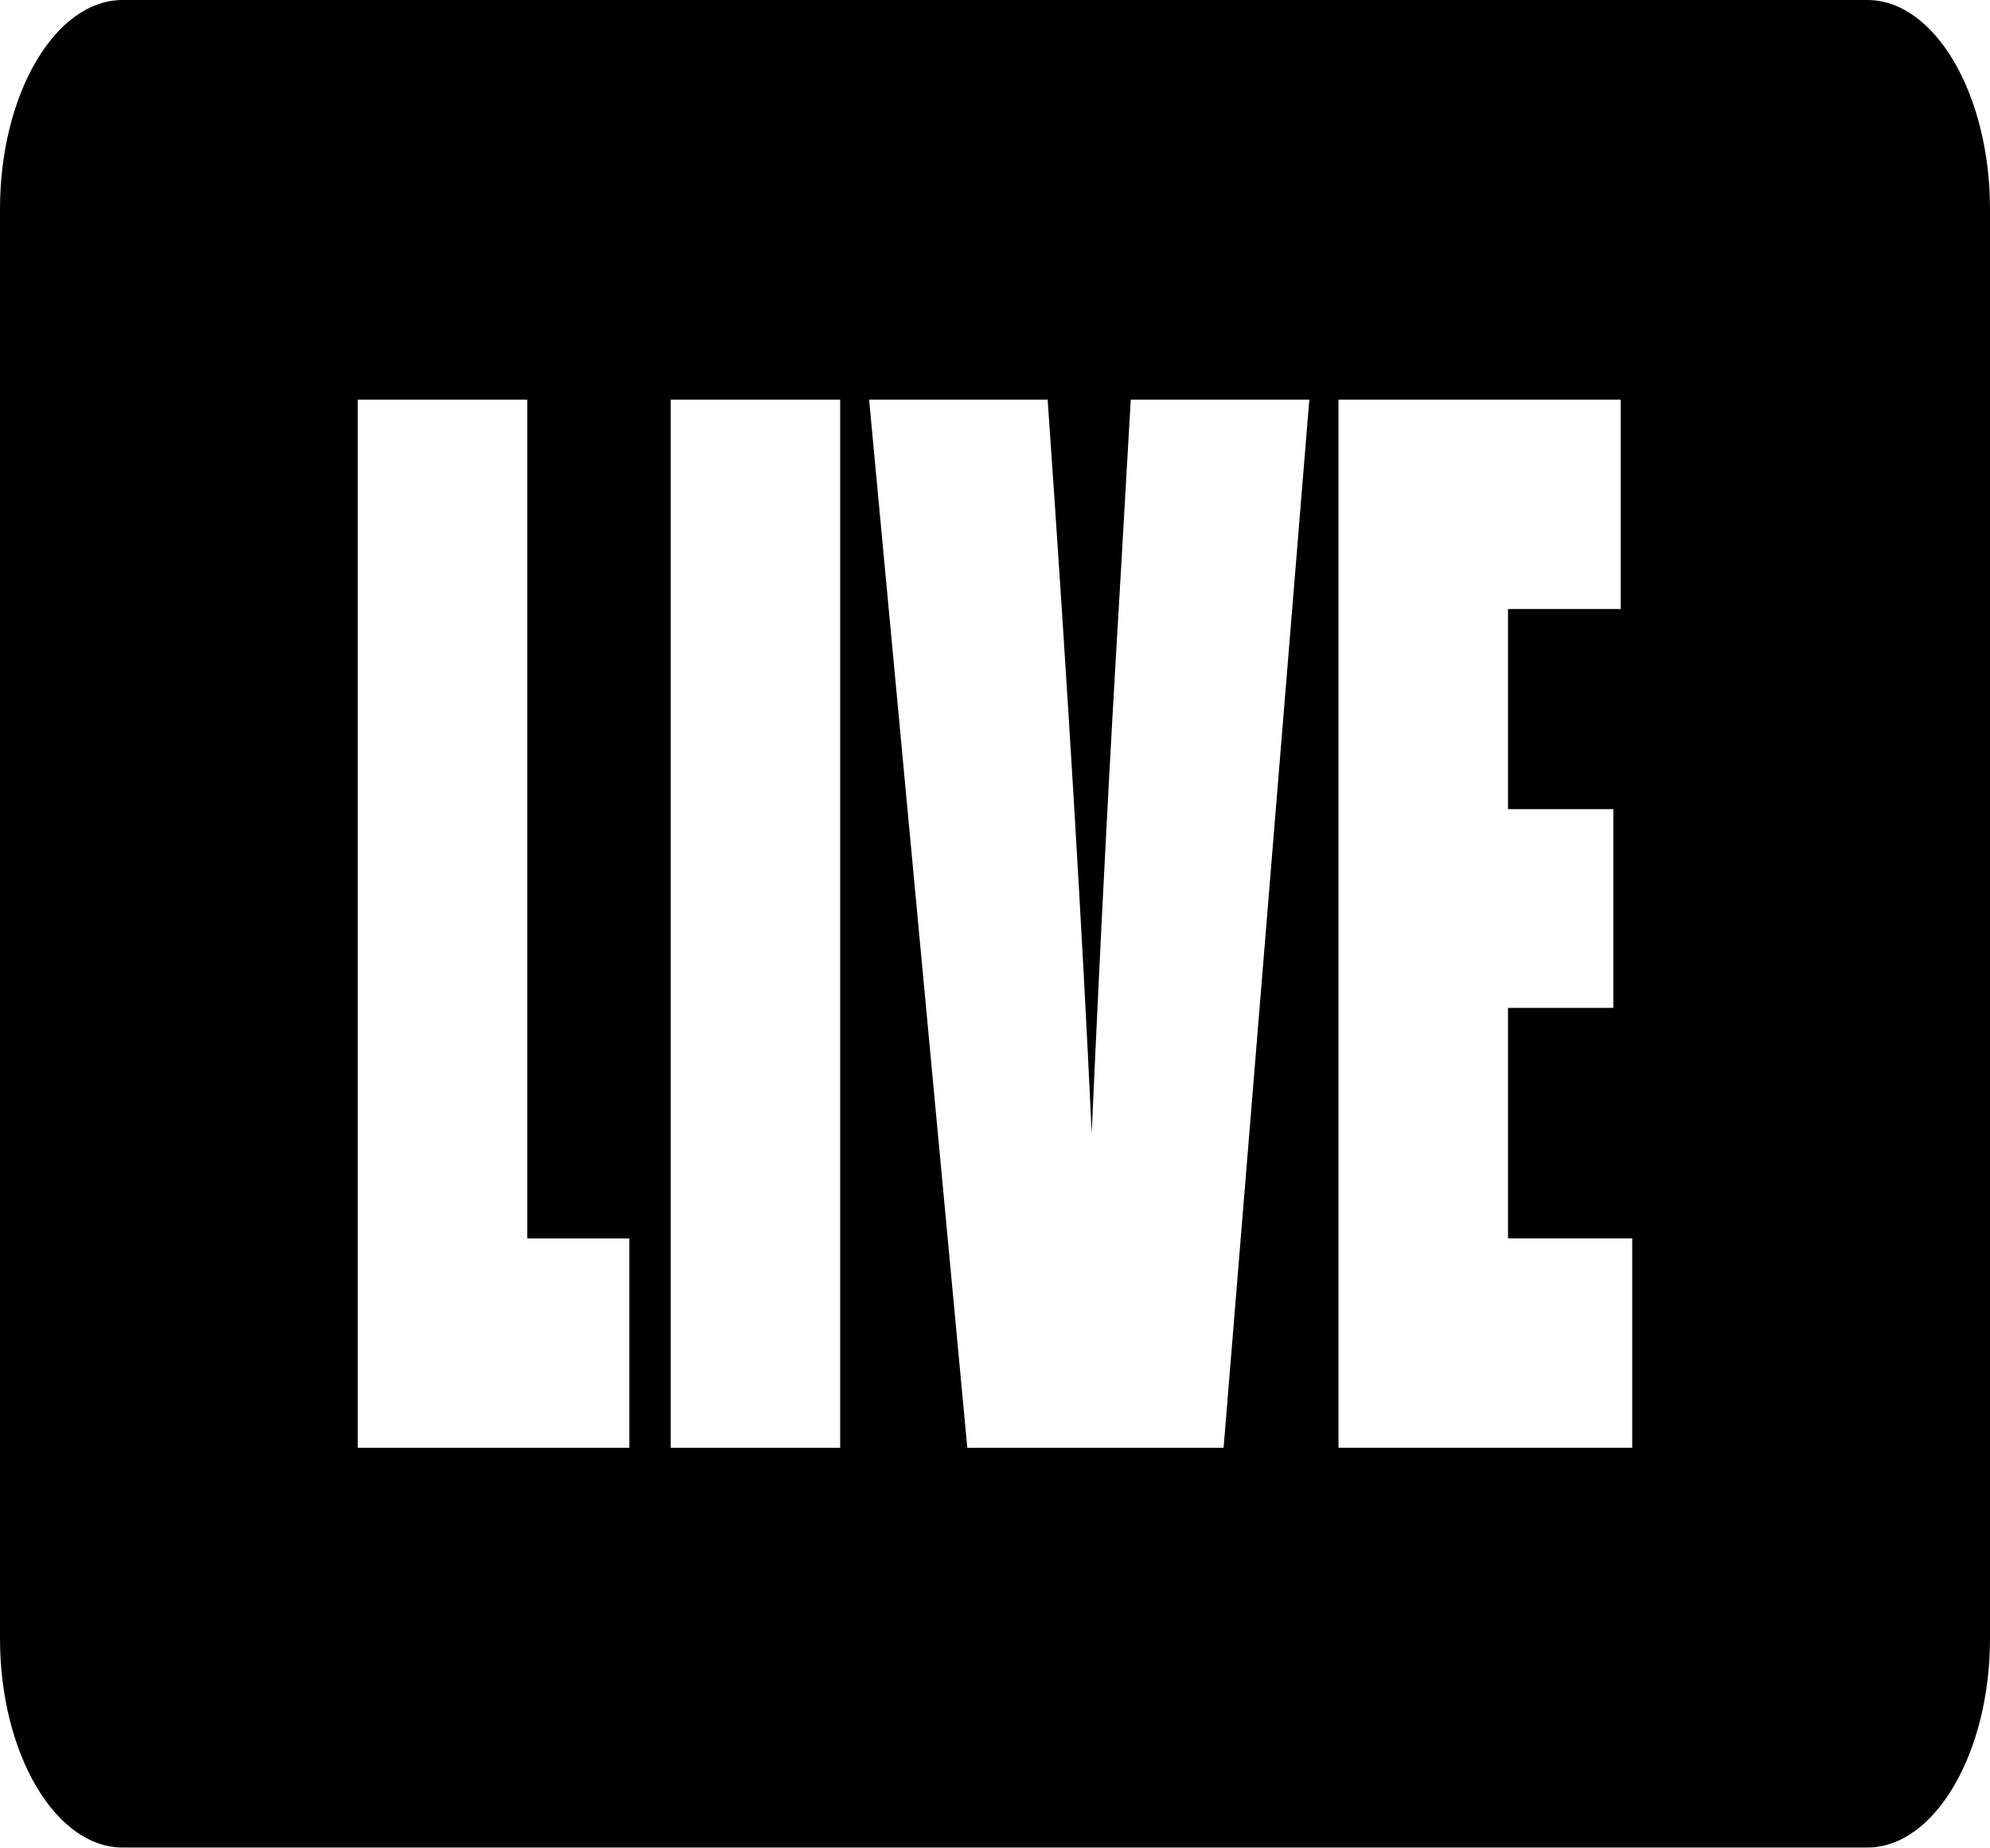
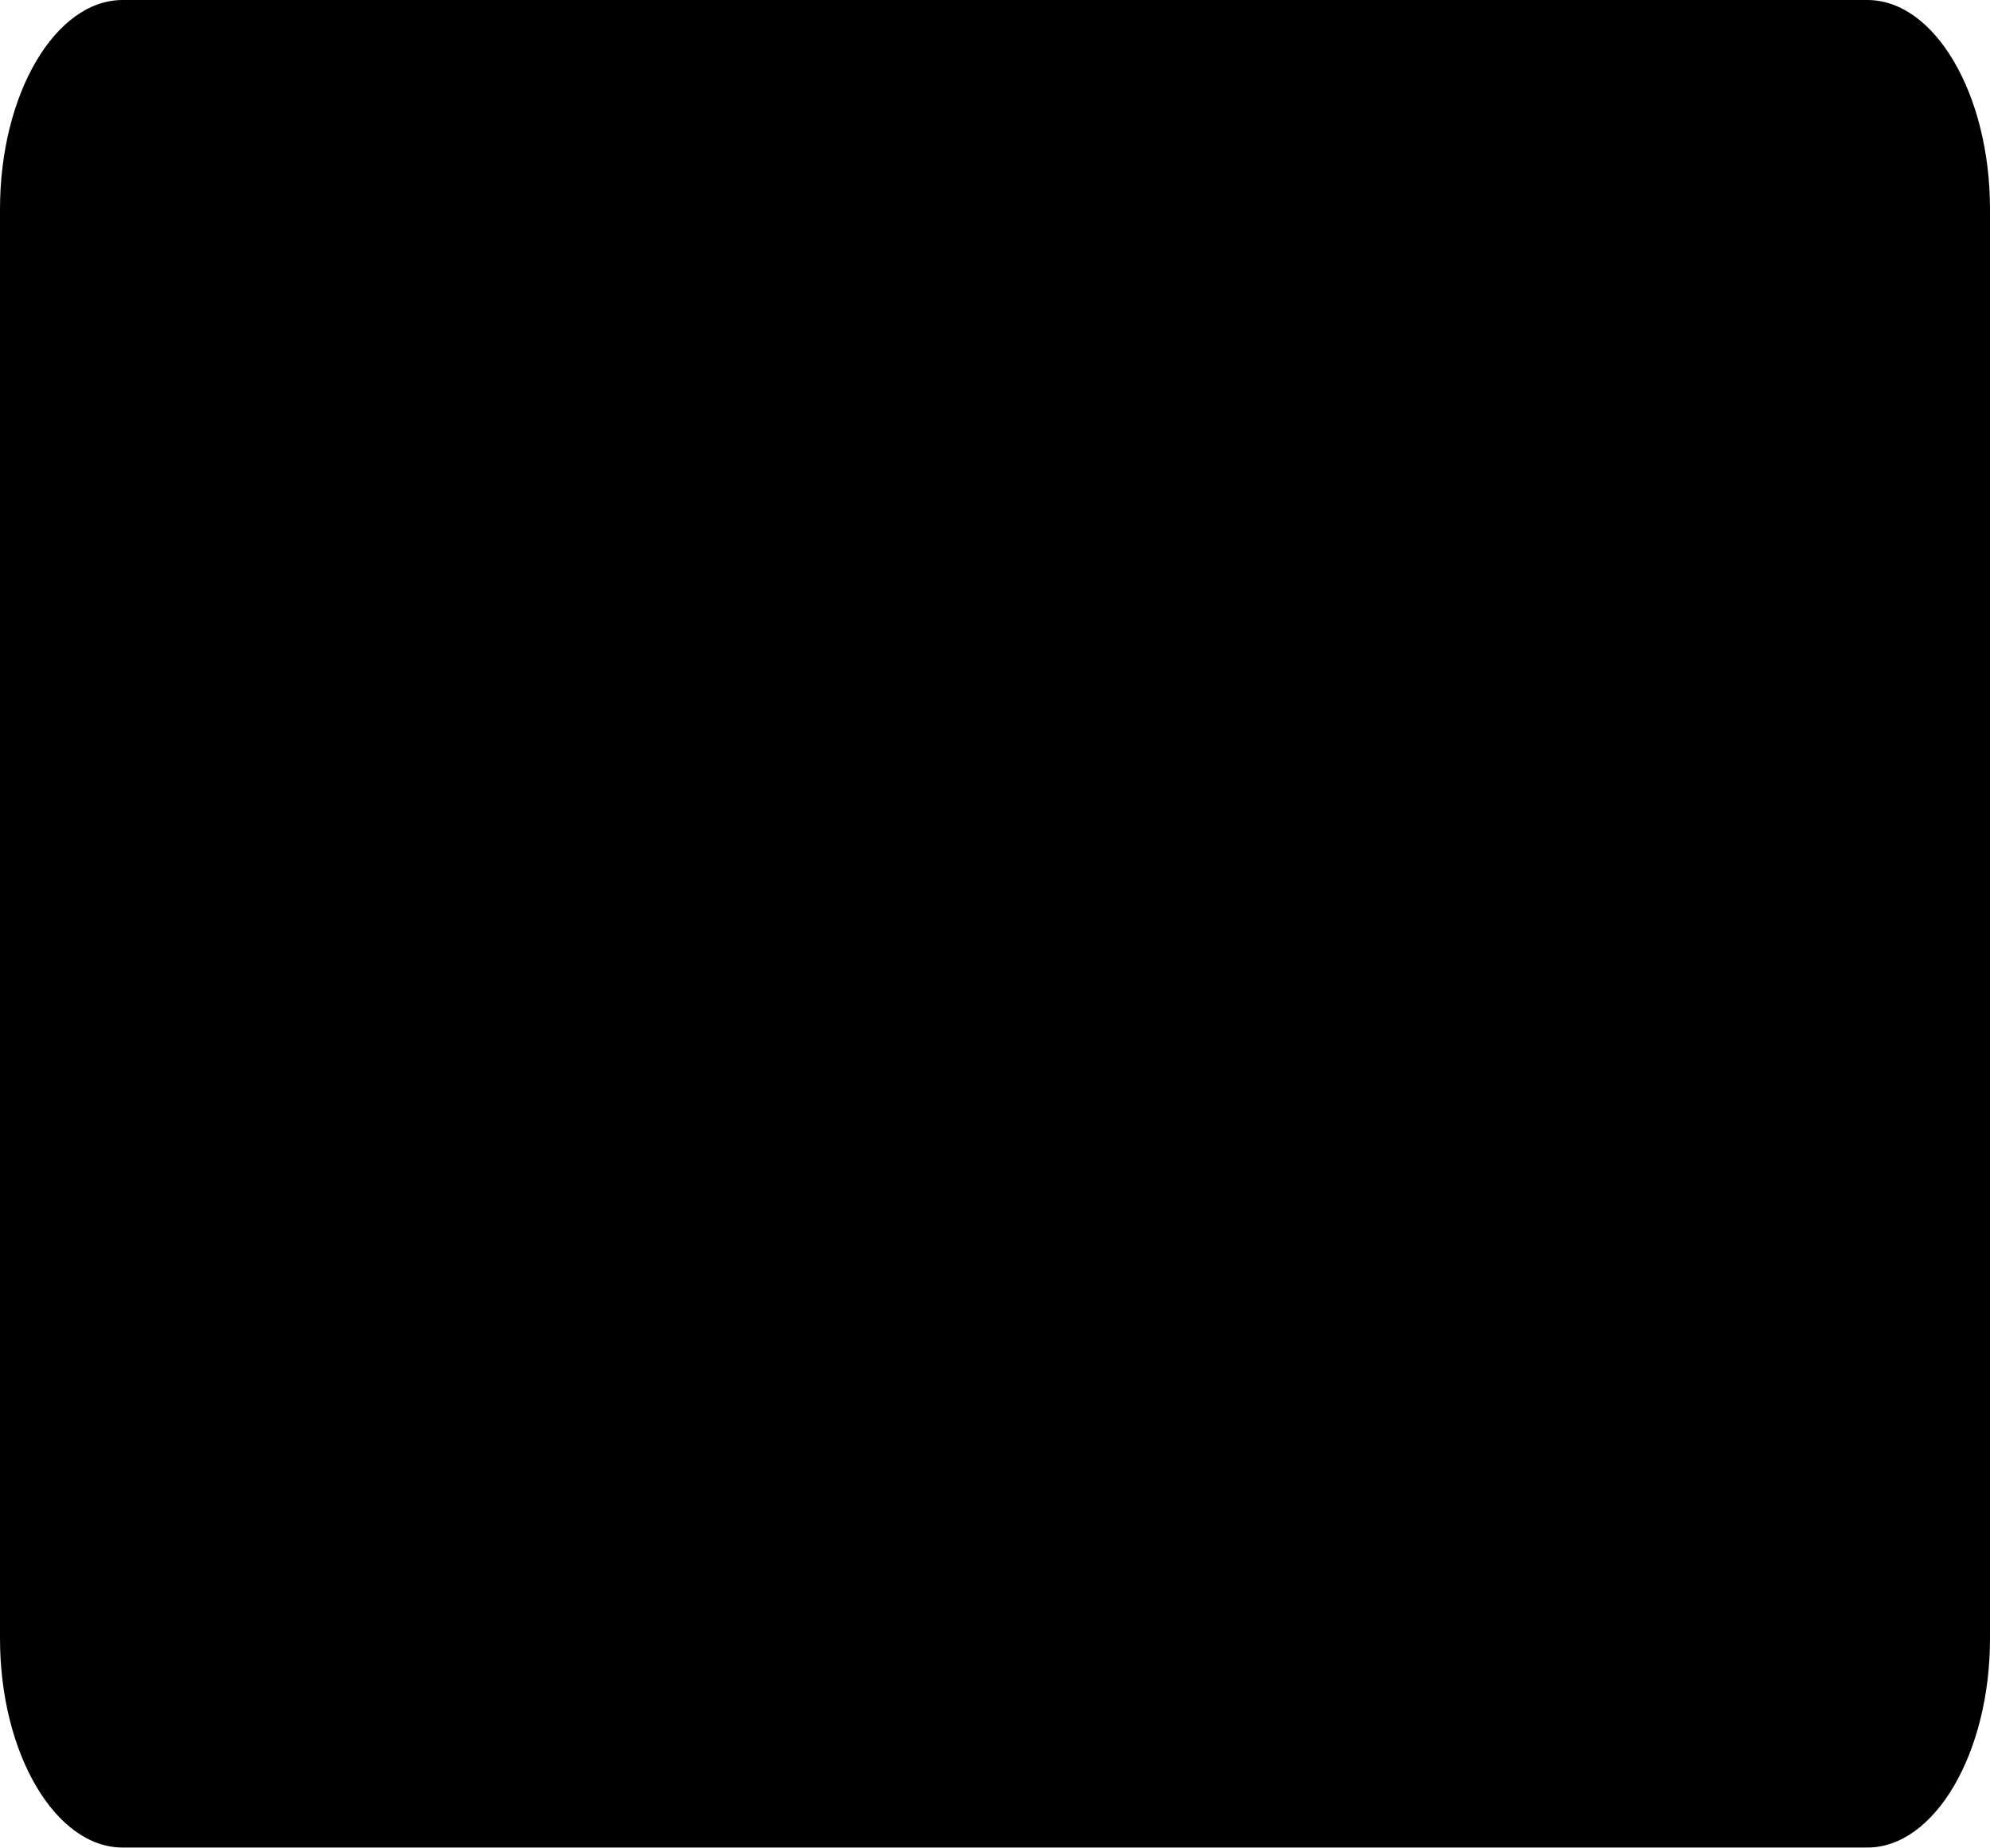
<svg xmlns="http://www.w3.org/2000/svg" width="70" height="65" viewBox="0 0 70 65" fill="none">
-   <path fill-rule="evenodd" clip-rule="evenodd" d="M4.316 0H65.684C68.059 0 70 3.318 70 7.355V57.646C70 61.682 68.053 65 65.684 65H4.316C1.948 65 0 61.69 0 57.645V7.355C0 3.309 1.943 0 4.316 0ZM18.547 14.062V43.571H22.136V50.937H12.585V14.062H18.547ZM29.554 14.062V50.937H23.593V14.062H29.554ZM46.056 14.062L43.041 50.937H34.026L30.572 14.062H36.852C37.561 24.232 38.077 32.833 38.401 39.865C38.72 32.756 39.048 26.446 39.38 20.938L39.775 14.062H46.056ZM47.083 14.062H57.01V21.427H53.046V28.466H56.75V35.459H53.046V43.57H57.415V50.936H47.083V14.062Z" fill="#000000" />
+   <path fillRule="evenodd" clipRule="evenodd" d="M4.316 0H65.684C68.059 0 70 3.318 70 7.355V57.646C70 61.682 68.053 65 65.684 65H4.316C1.948 65 0 61.69 0 57.645V7.355C0 3.309 1.943 0 4.316 0ZM18.547 14.062V43.571H22.136V50.937H12.585V14.062H18.547ZM29.554 14.062V50.937H23.593V14.062H29.554ZM46.056 14.062L43.041 50.937H34.026L30.572 14.062H36.852C37.561 24.232 38.077 32.833 38.401 39.865C38.72 32.756 39.048 26.446 39.38 20.938L39.775 14.062H46.056ZM47.083 14.062H57.01V21.427H53.046V28.466H56.75V35.459H53.046V43.57H57.415V50.936H47.083V14.062Z" fill="#000000" />
</svg>
